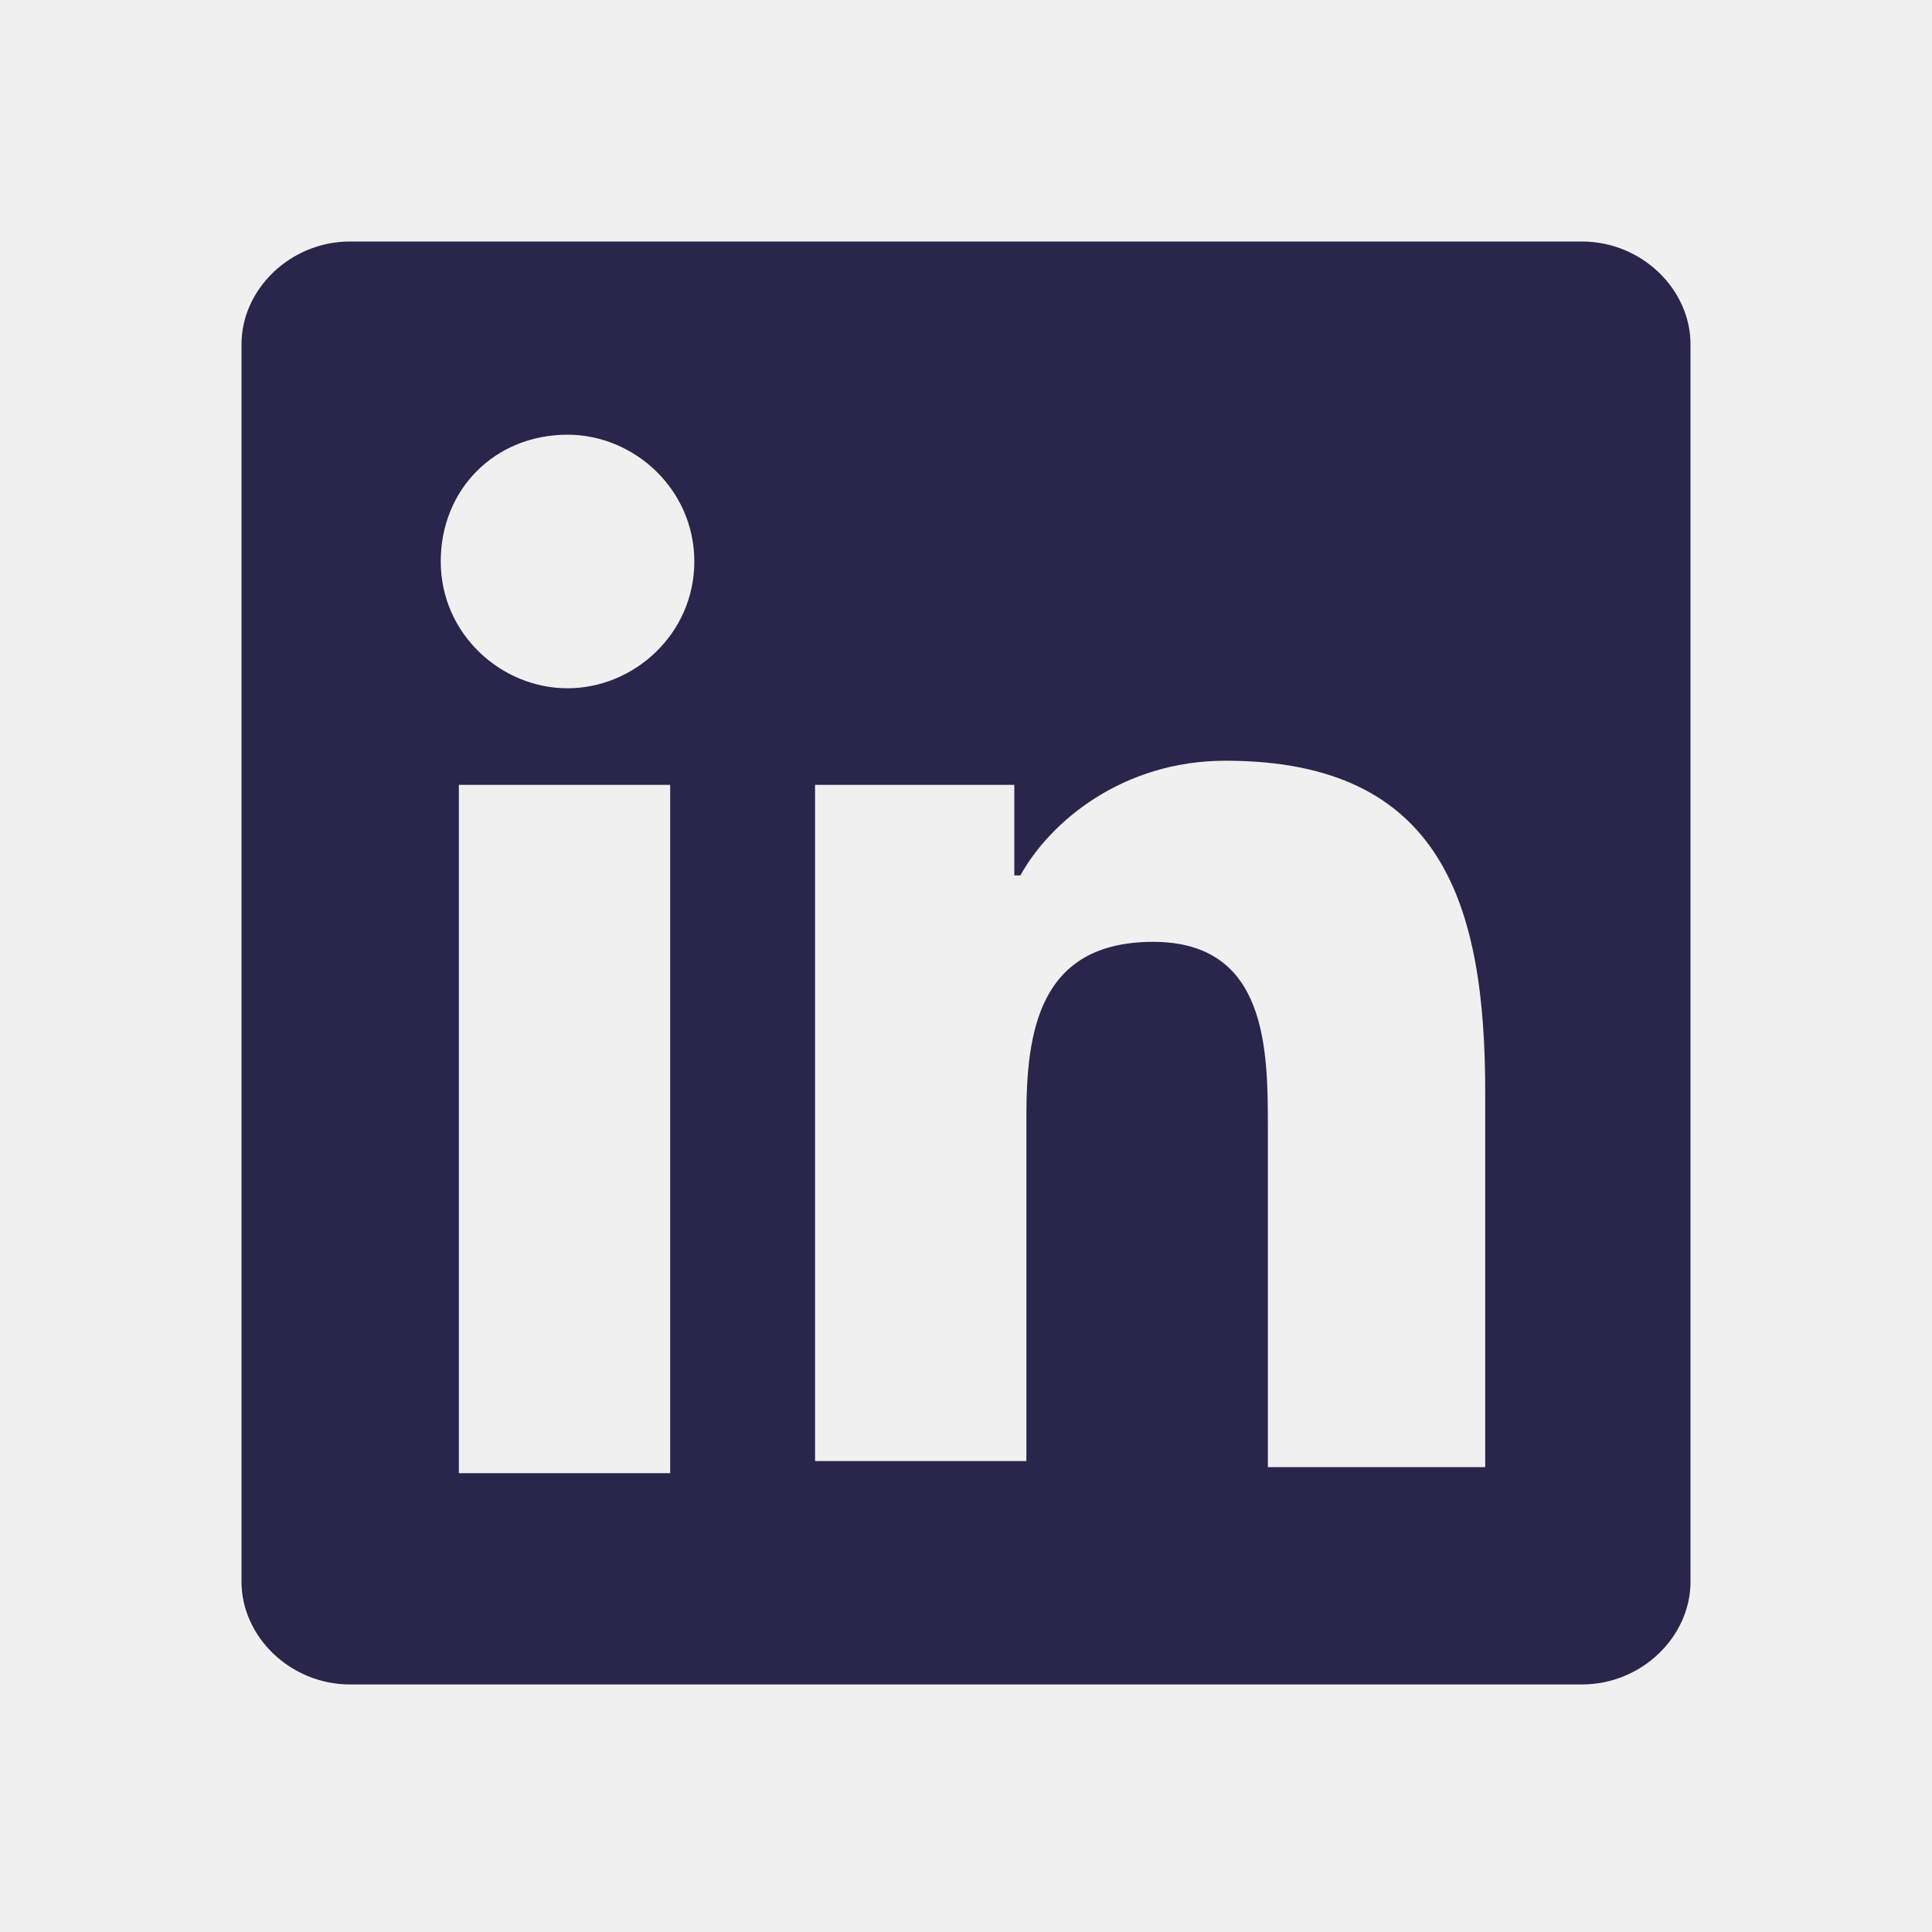
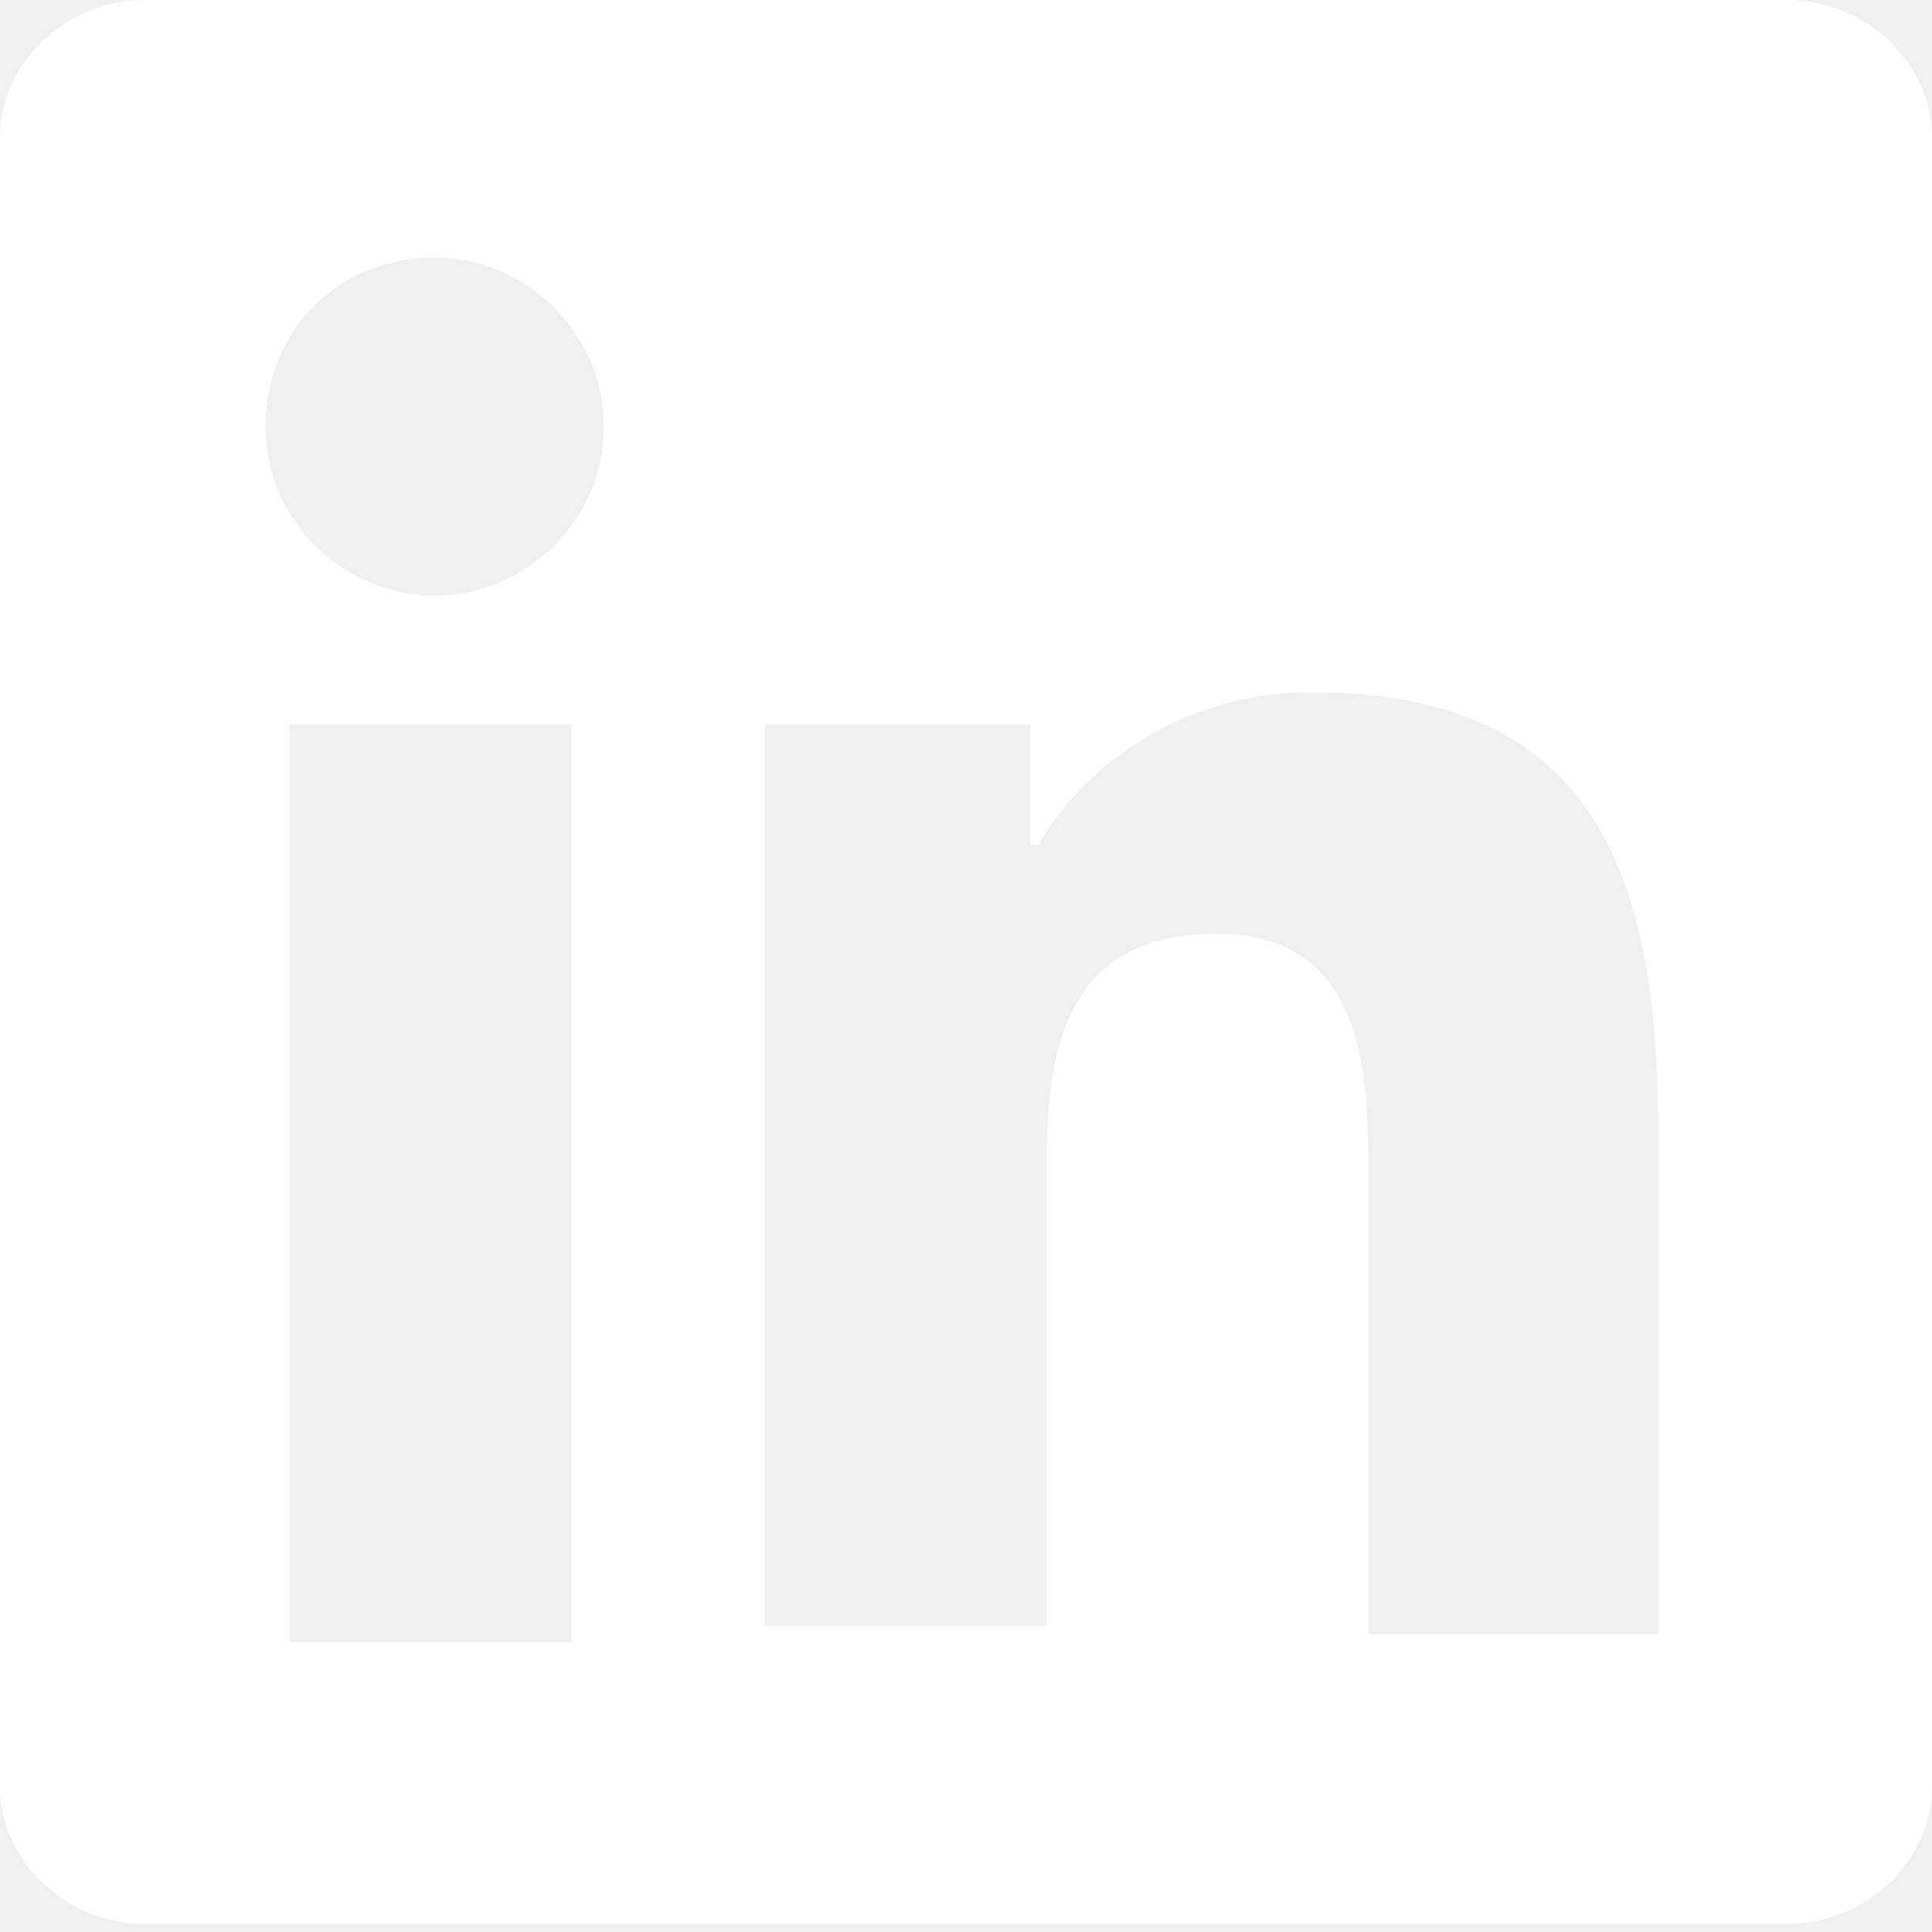
- <svg xmlns="http://www.w3.org/2000/svg" width="24" height="24" viewBox="0 0 24 24" fill="none">
-   <rect width="24" height="24" fill="white" style="mix-blend-mode:multiply" />
-   <path d="M19.65 3H4.35C3.6 3 3 3.6 3 4.275V19.65C3 20.325 3.6 20.925 4.35 20.925H19.65C20.4 20.925 21 20.325 21 19.65V4.275C21 3.6 20.4 3 19.65 3ZM8.325 18.3H5.7V9.75H8.325V18.3ZM7.05 8.55C6.225 8.55 5.475 7.875 5.475 6.975C5.475 6.075 6.15 5.4 7.05 5.4C7.875 5.4 8.625 6.075 8.625 6.975C8.625 7.875 7.875 8.55 7.05 8.55ZM18.375 18.225H15.75V14.025C15.75 13.05 15.75 11.7 14.325 11.7C12.9 11.7 12.75 12.825 12.75 13.875V18.15H10.125V9.75H12.6V10.875H12.675C13.05 10.2 13.95 9.45 15.225 9.45C17.925 9.45 18.45 11.25 18.45 13.575V18.225H18.375Z" fill="#2A254B" />
+ <svg xmlns="http://www.w3.org/2000/svg" width="18" height="18" viewBox="0 0 18 18" fill="none">
+   <path d="M16.65 0H1.35C0.6 0 0 0.6 0 1.275V16.65C0 17.325 0.6 17.925 1.35 17.925H16.65C17.4 17.925 18 17.325 18 16.65V1.275C18 0.6 17.4 0 16.65 0ZM5.325 15.3H2.7V6.75H5.325V15.3ZM4.05 5.55C3.225 5.55 2.475 4.875 2.475 3.975C2.475 3.075 3.15 2.4 4.05 2.4C4.875 2.4 5.625 3.075 5.625 3.975C5.625 4.875 4.875 5.55 4.05 5.55ZM15.375 15.225H12.75V11.025C12.75 10.05 12.75 8.7 11.325 8.7C9.9 8.7 9.75 9.825 9.75 10.875V15.15H7.125V6.75H9.6V7.875H9.675C10.05 7.2 10.95 6.45 12.225 6.45C14.925 6.45 15.45 8.25 15.45 10.575V15.225H15.375Z" fill="white" />
</svg>
